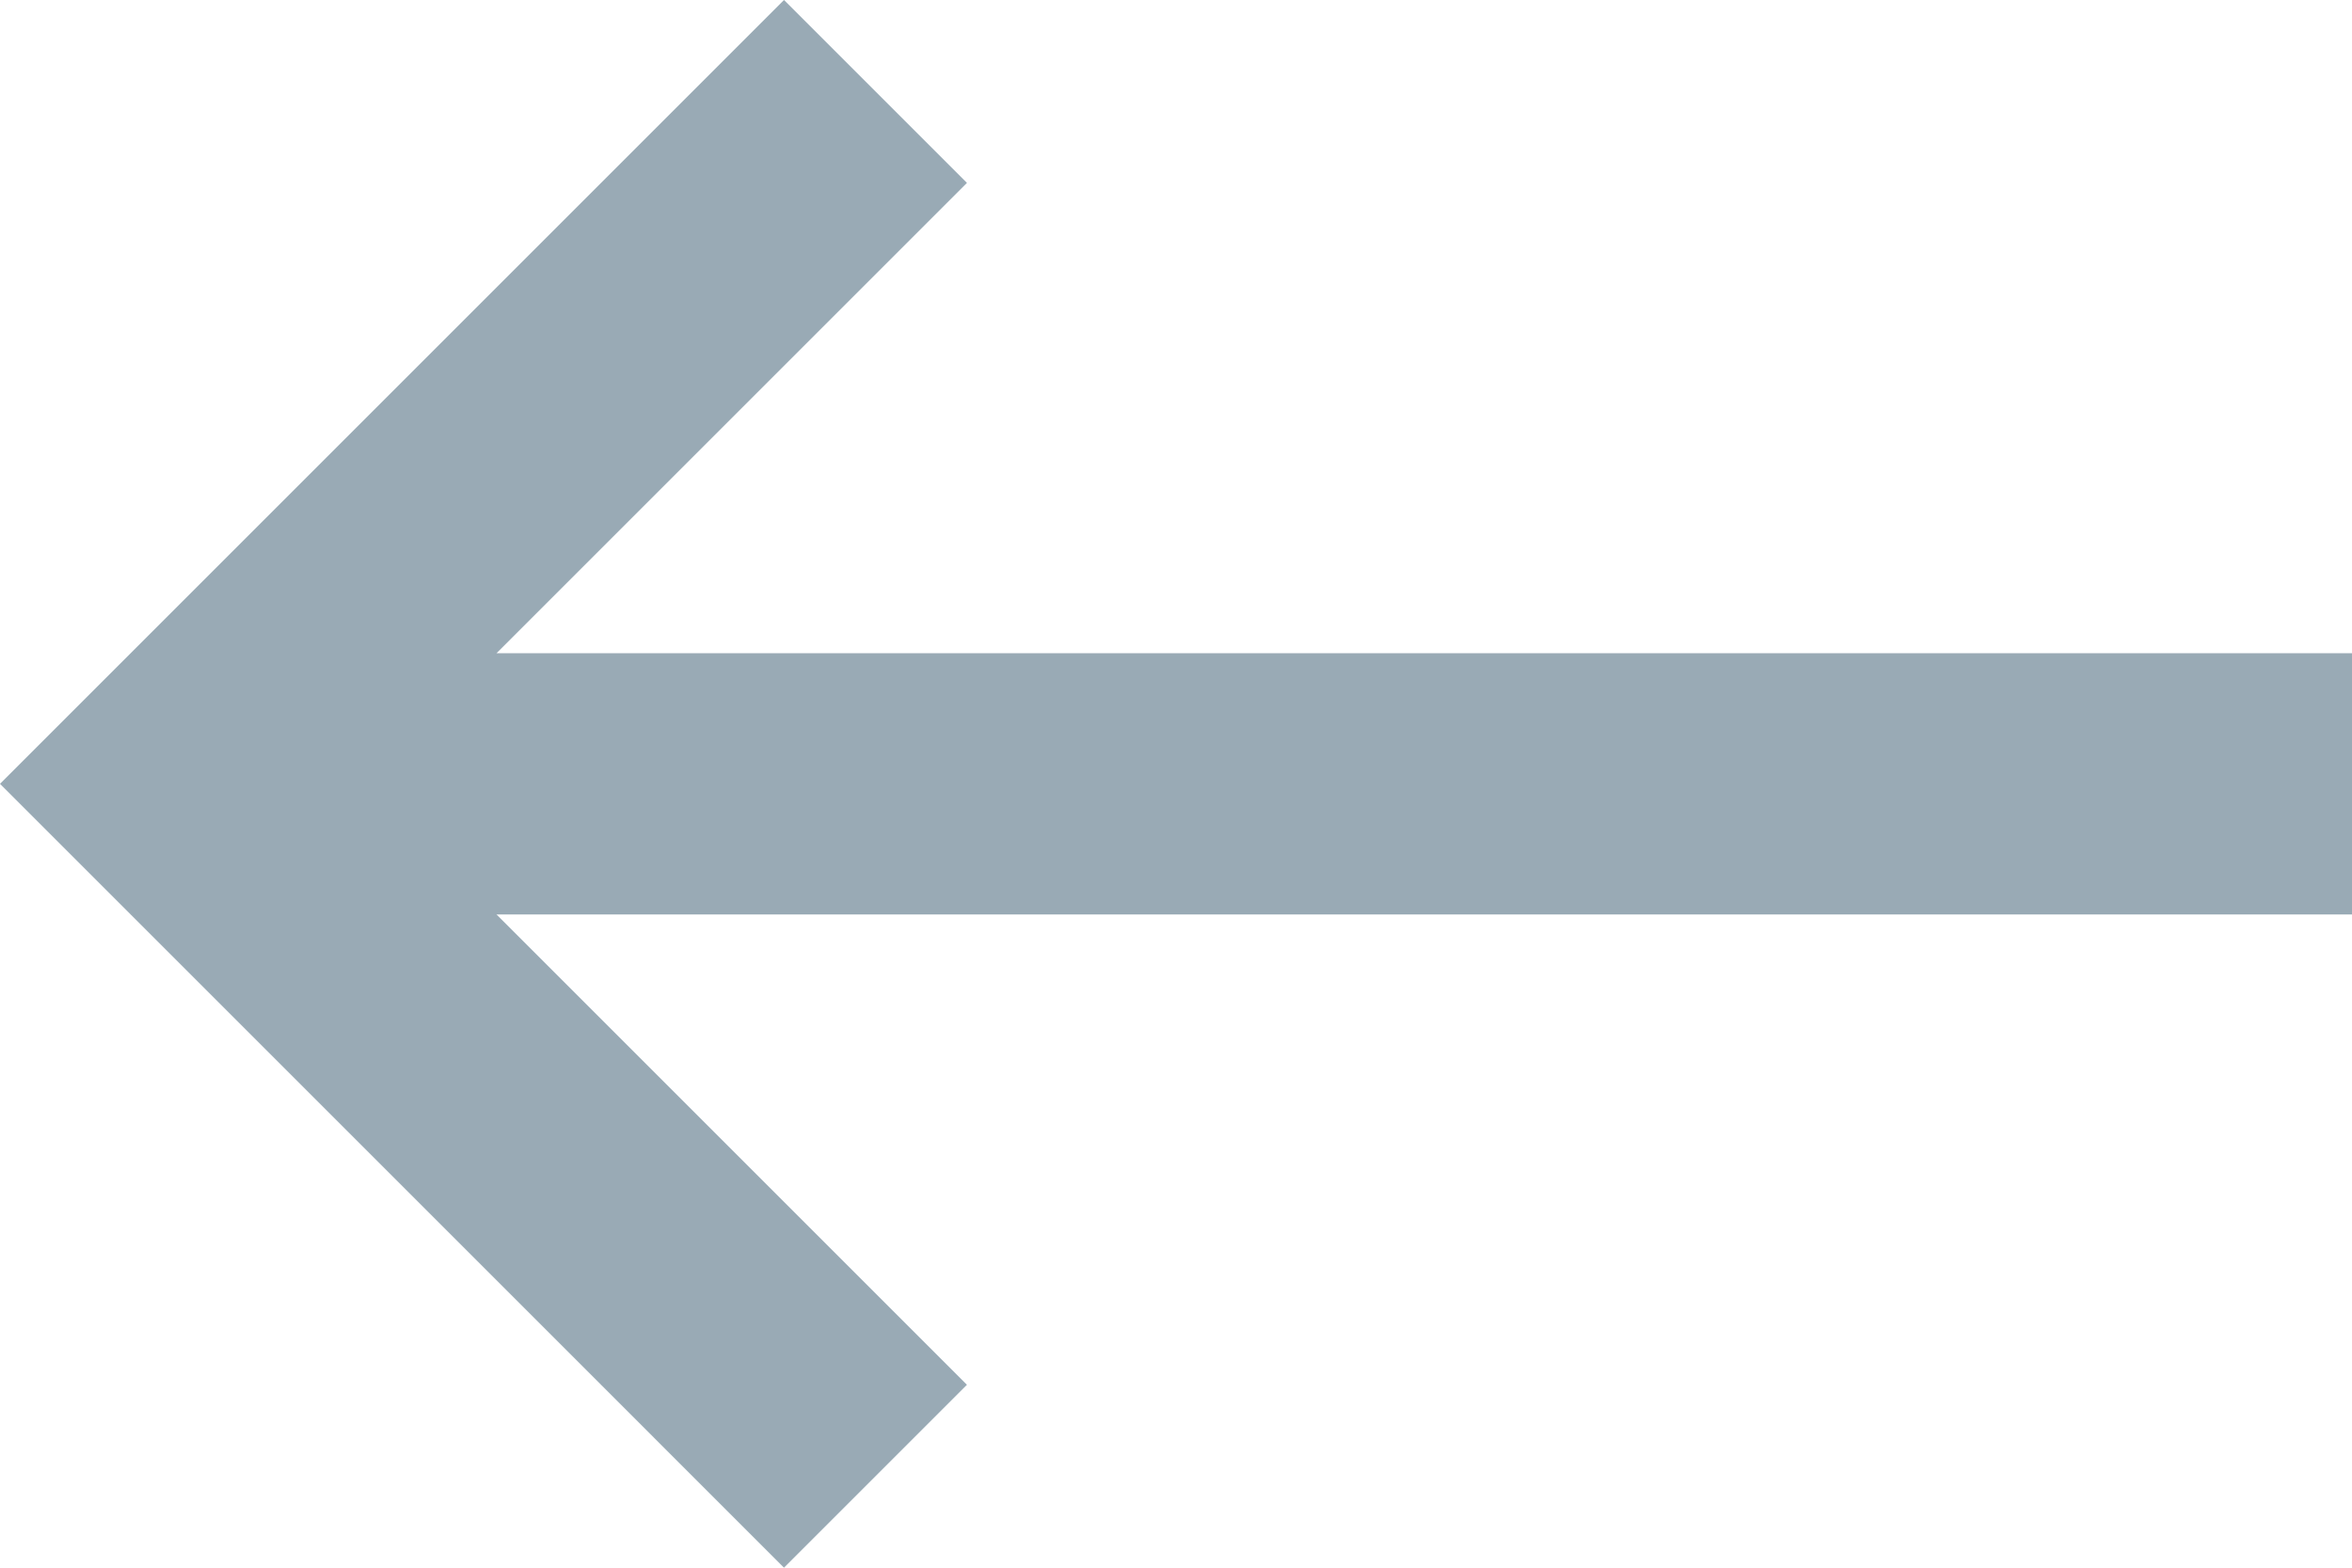
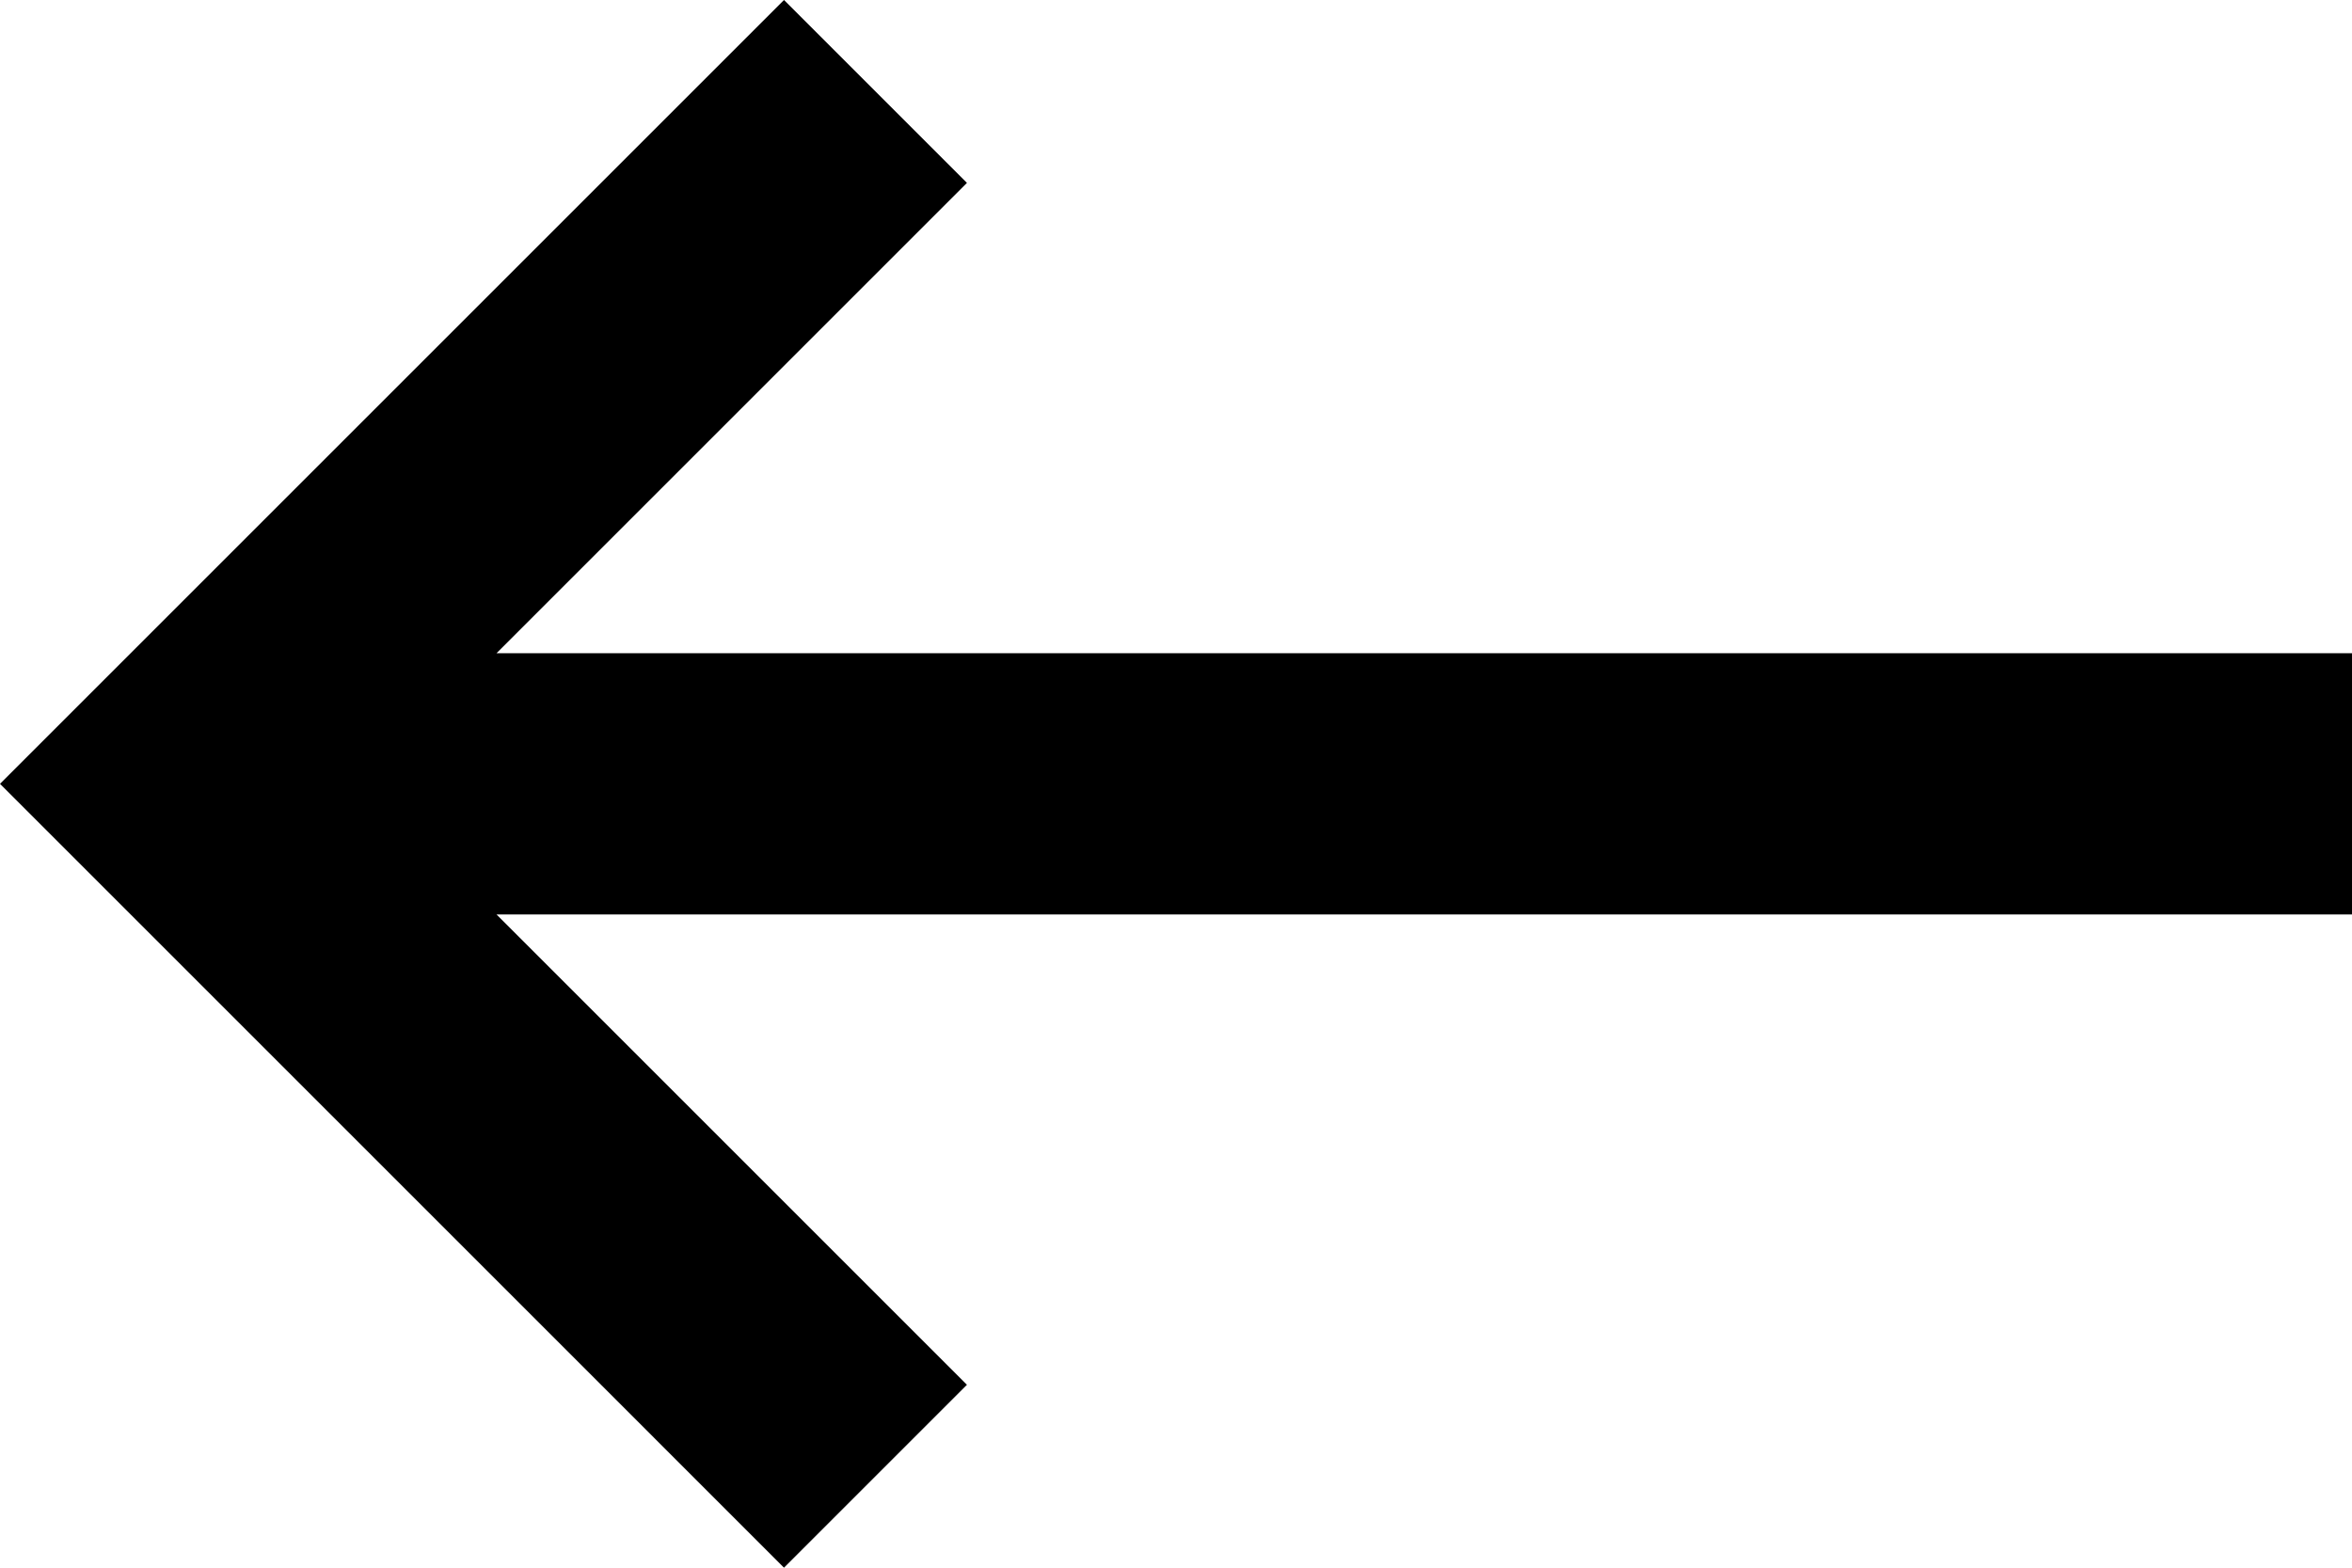
<svg xmlns="http://www.w3.org/2000/svg" version="1.1" id="Layer_1" x="0px" y="0px" viewBox="7 2 18 12" style="enable-background:new 7 2 18 12;" xml:space="preserve">
  <style type="text/css">
	.st0{fill:#99AAB5;}
</style>
-   <path class="st0" d="M25,7H10.8l3.6-3.6L13,2L7,8l6,6l1.4-1.4L10.8,9H25V7z" />
+   <path className="st0" d="M25,7H10.8l3.6-3.6L13,2L7,8l6,6l1.4-1.4L10.8,9H25V7z" />
</svg>
